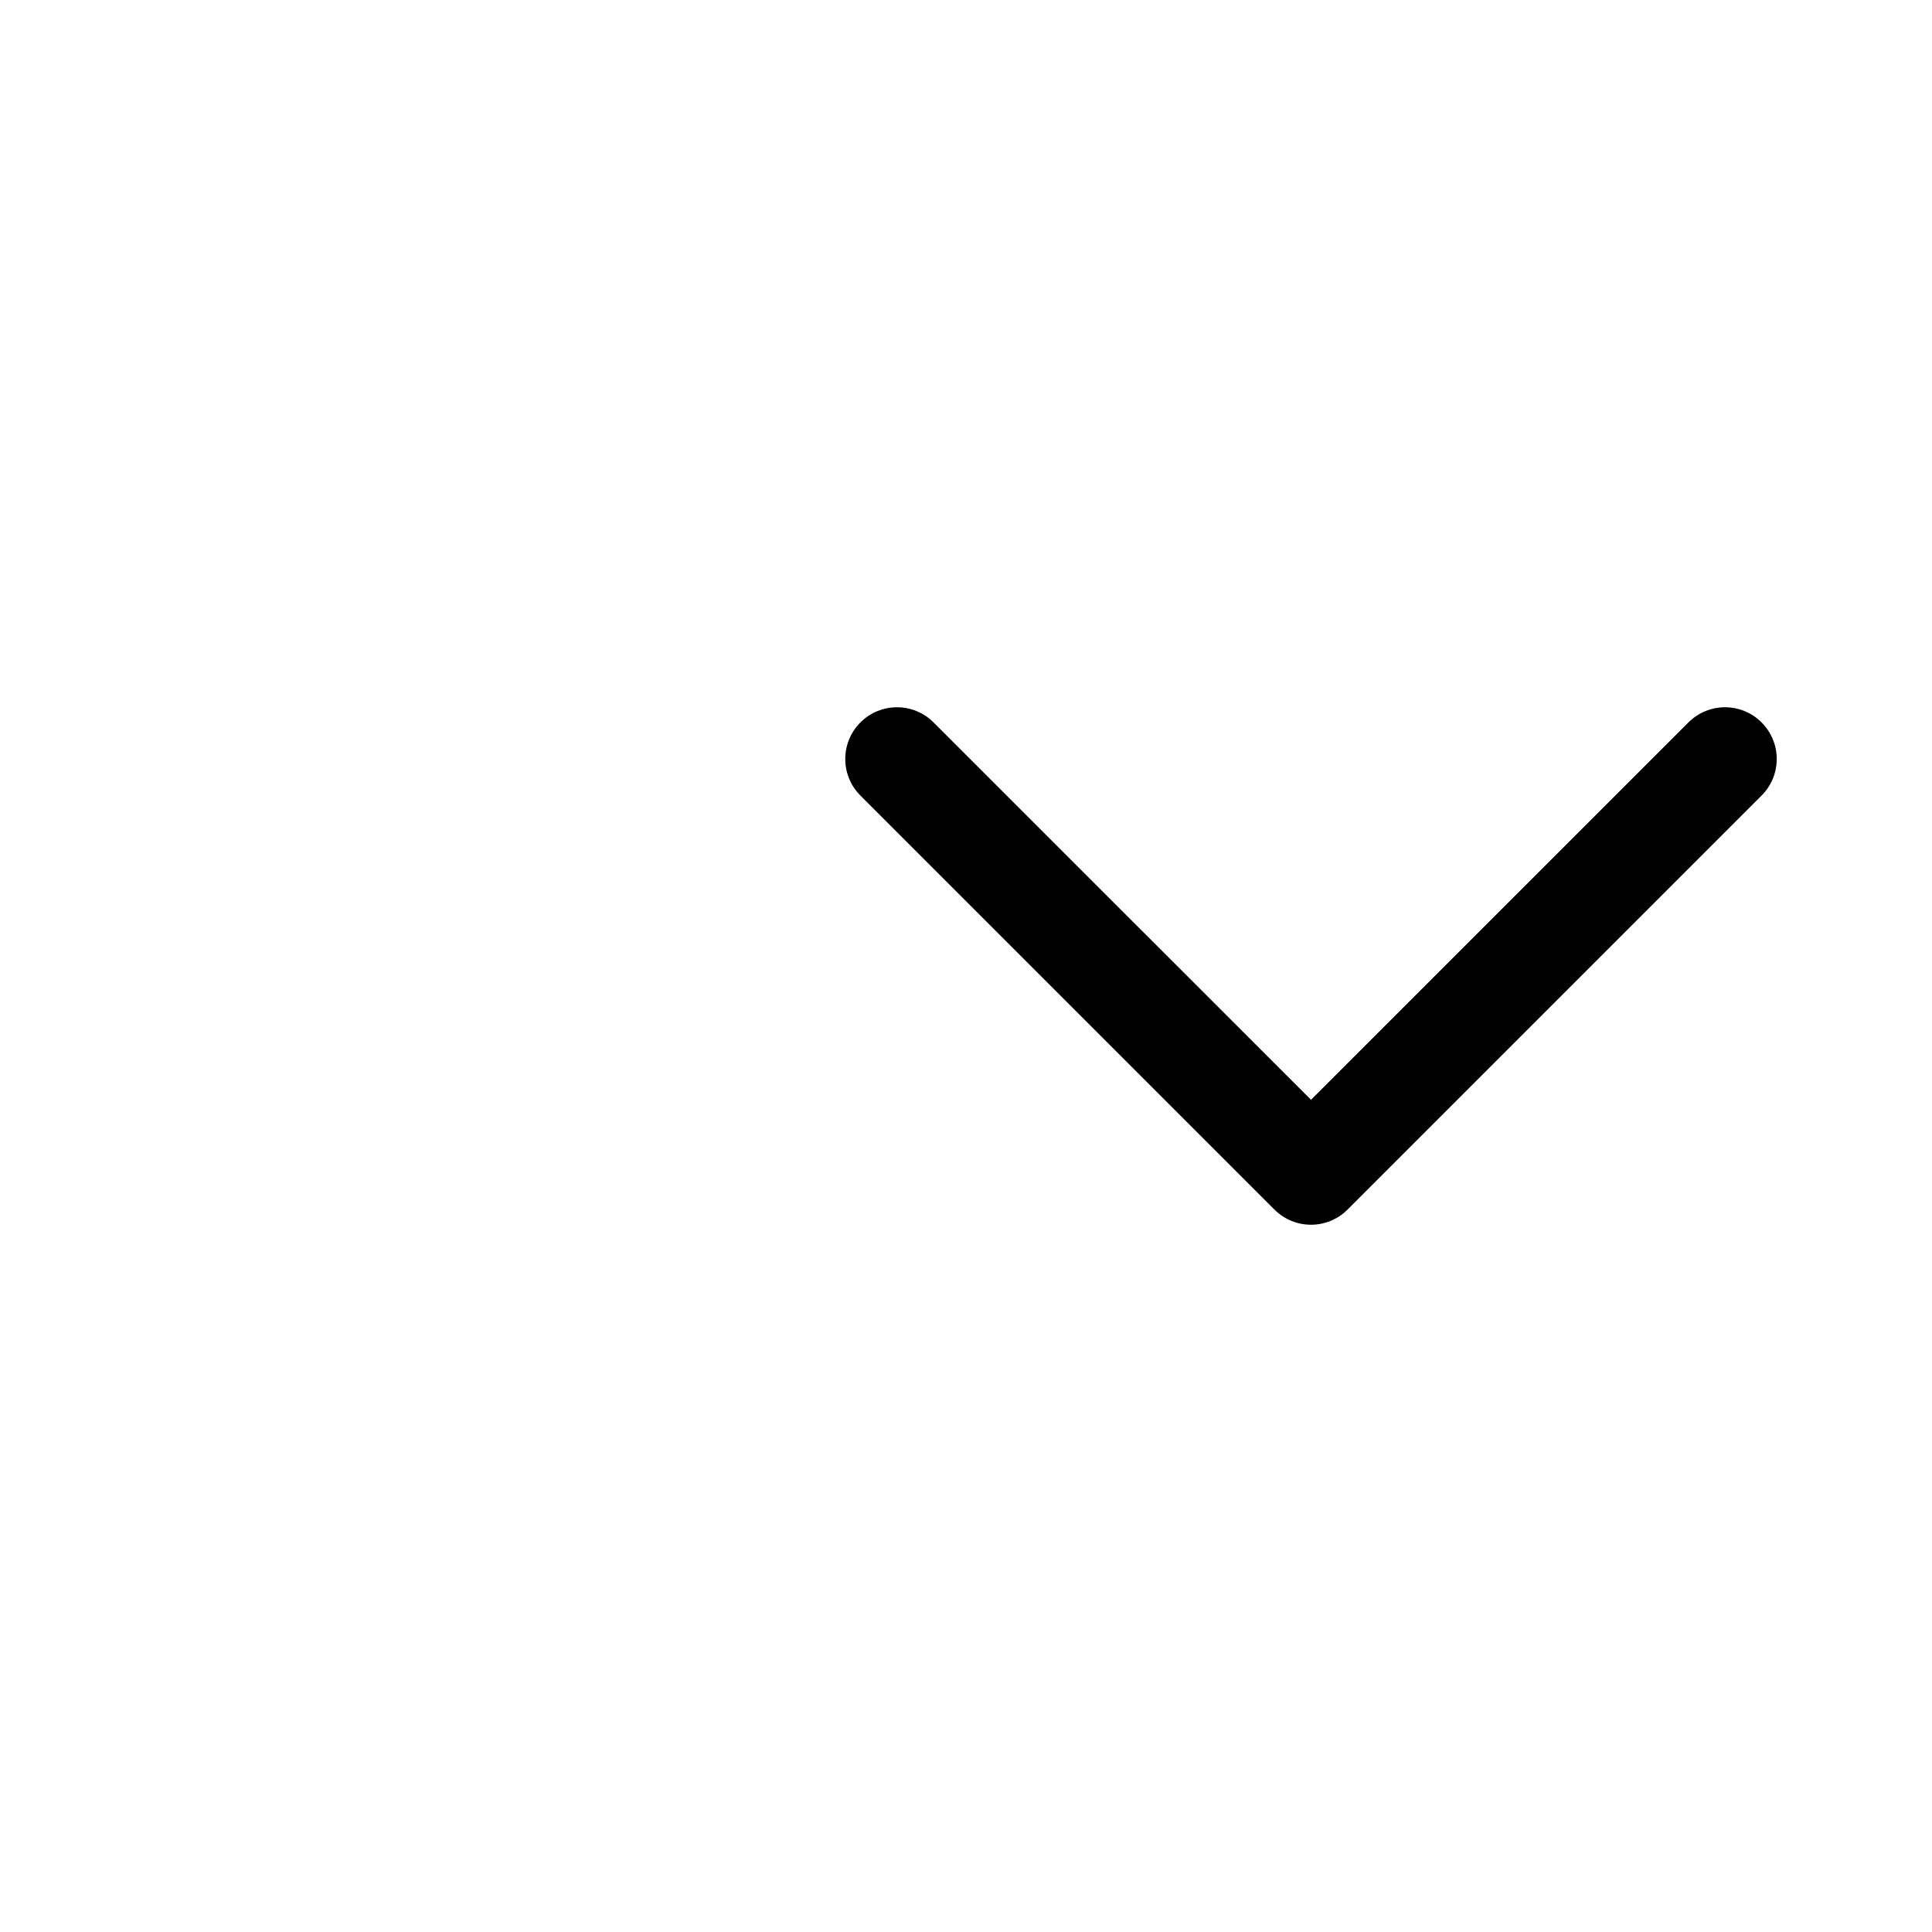
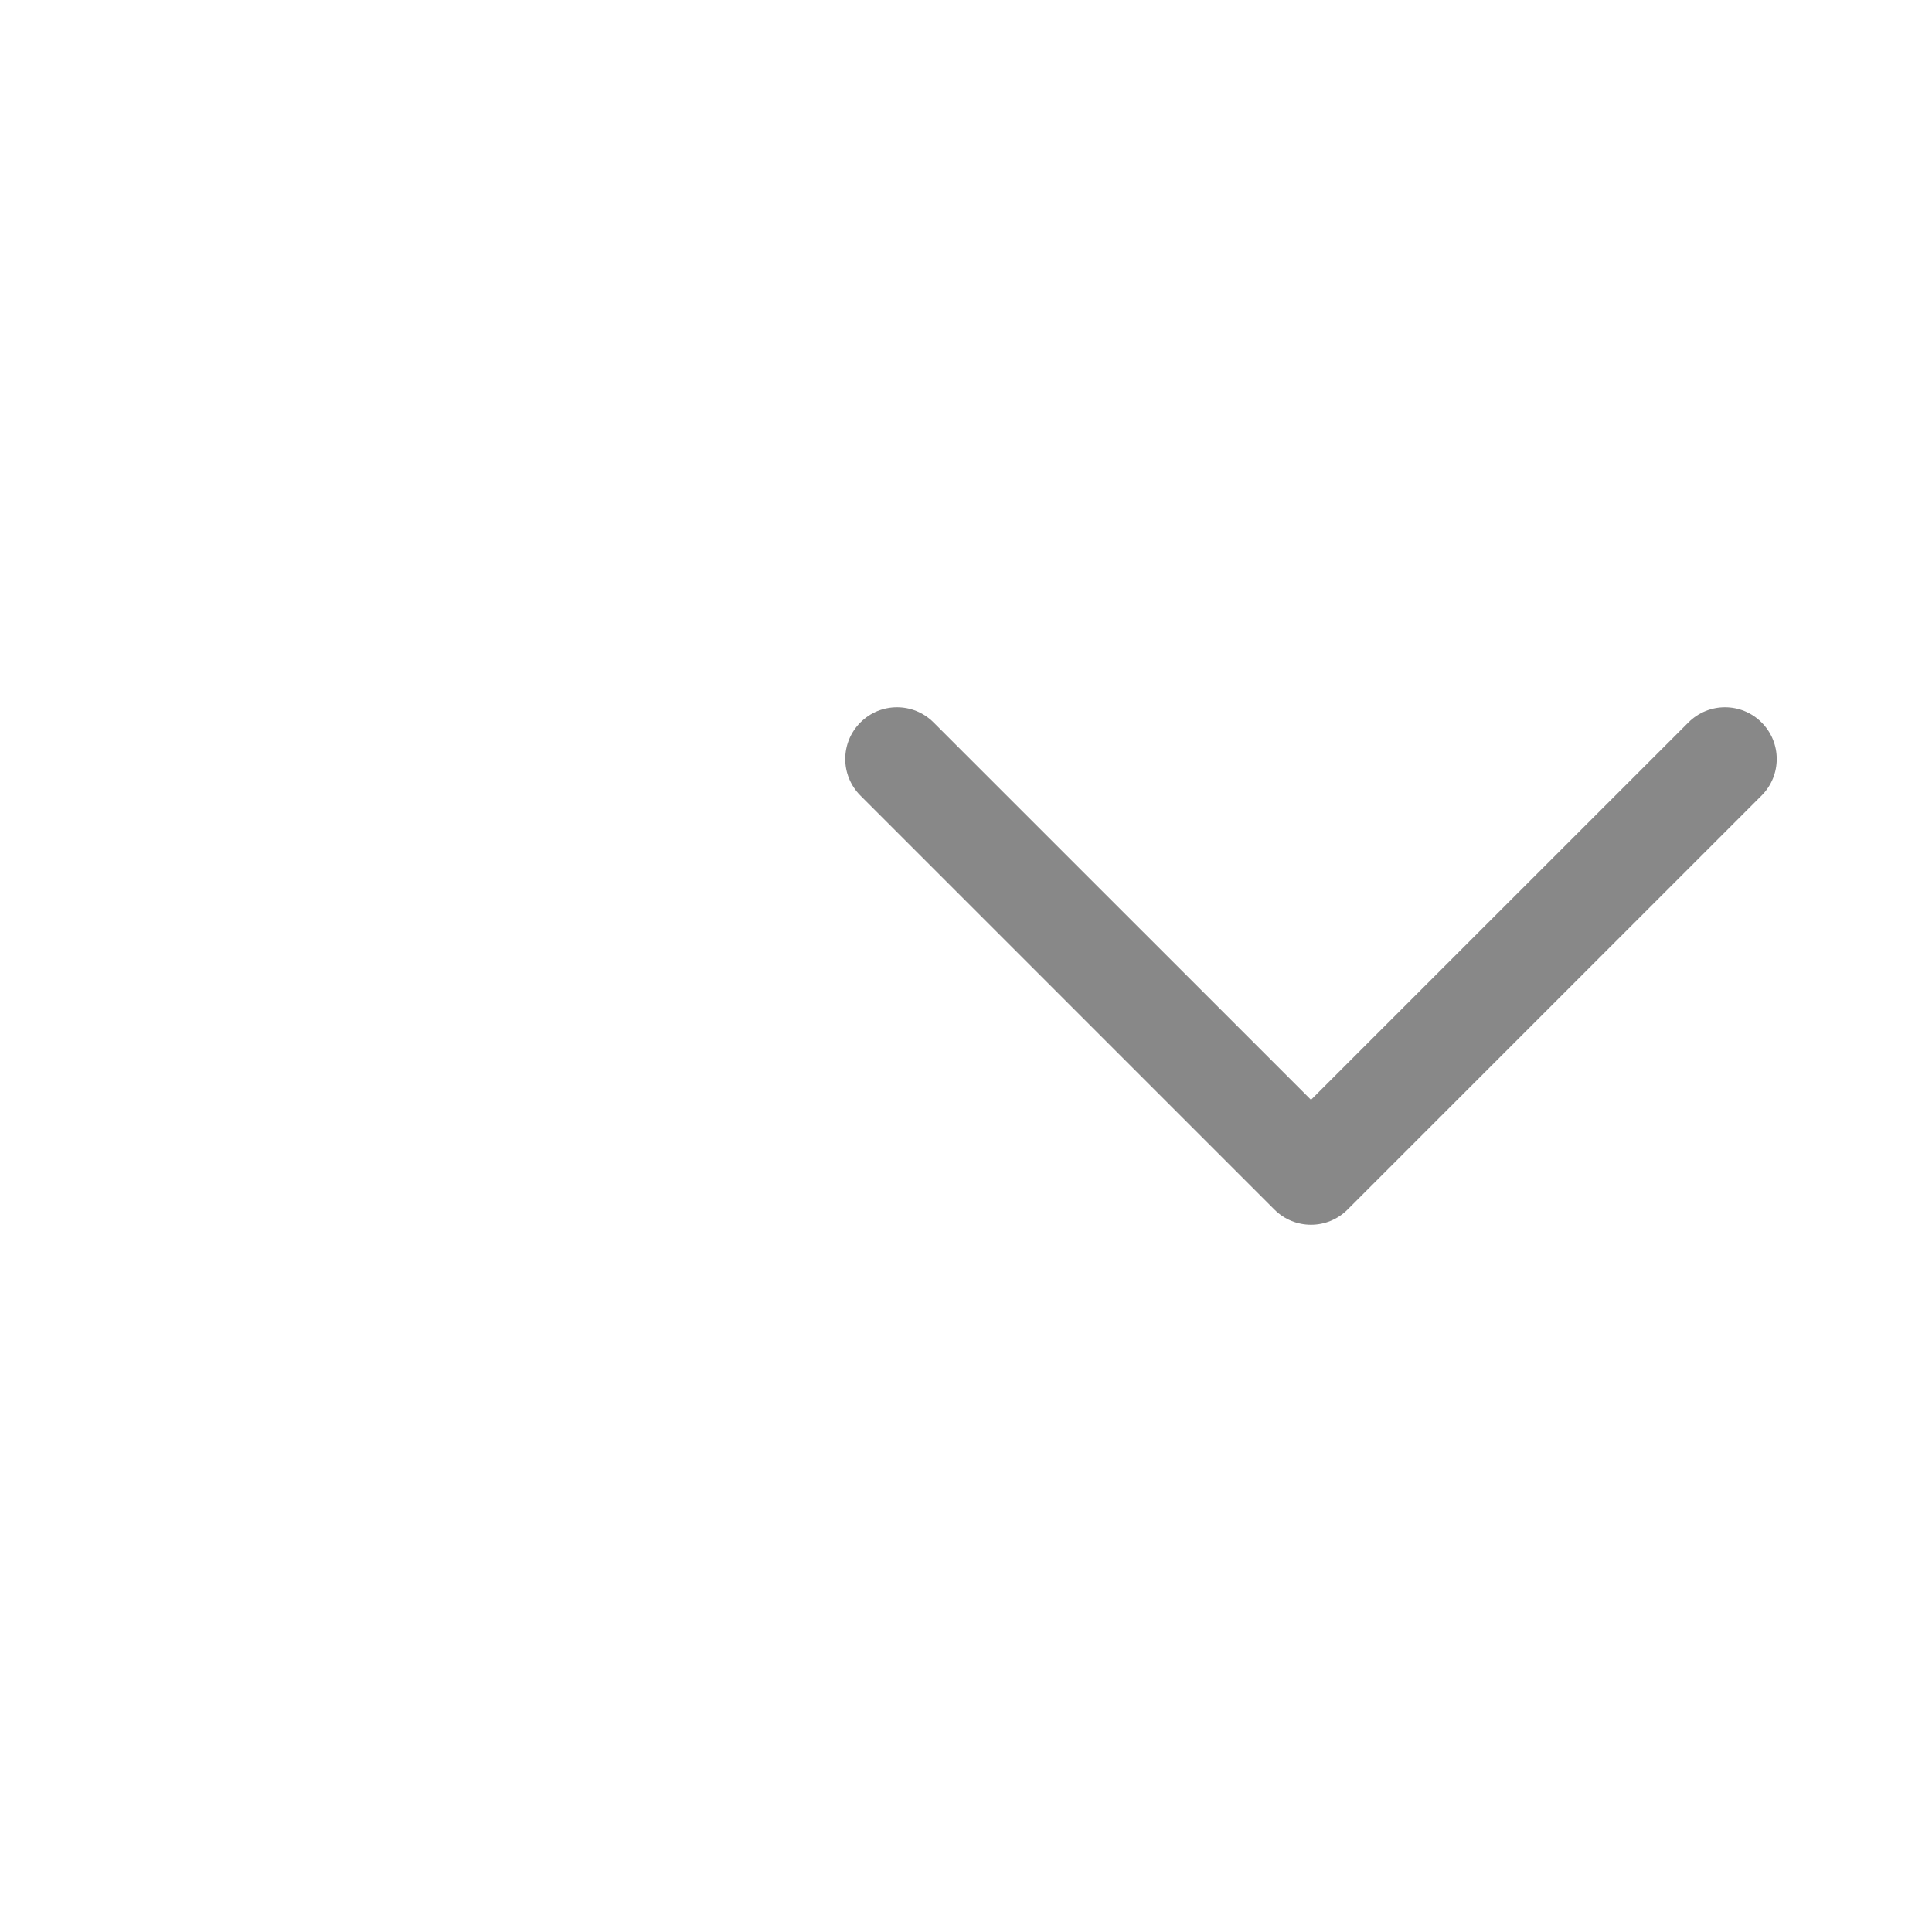
<svg xmlns="http://www.w3.org/2000/svg" viewBox="0 0 28 28">
-   <path d="M19,15.939 L24.47,10.47 C24.763,10.177 25.237,10.177 25.53,10.47 C25.823,10.763 25.823,11.237 25.53,11.53 L19.53,17.53 C19.237,17.823 18.763,17.823 18.47,17.53 L12.47,11.53 C12.177,11.237 12.177,10.763 12.47,10.47 C12.763,10.177 13.237,10.177 13.53,10.47 L19,15.939 Z" />
+   <path fill="#888" d="M19,15.939 L24.47,10.47 C24.763,10.177 25.237,10.177 25.53,10.47 C25.823,10.763 25.823,11.237 25.53,11.53 L19.53,17.53 C19.237,17.823 18.763,17.823 18.47,17.53 L12.47,11.53 C12.177,11.237 12.177,10.763 12.47,10.47 C12.763,10.177 13.237,10.177 13.53,10.47 L19,15.939 Z" />
</svg>
